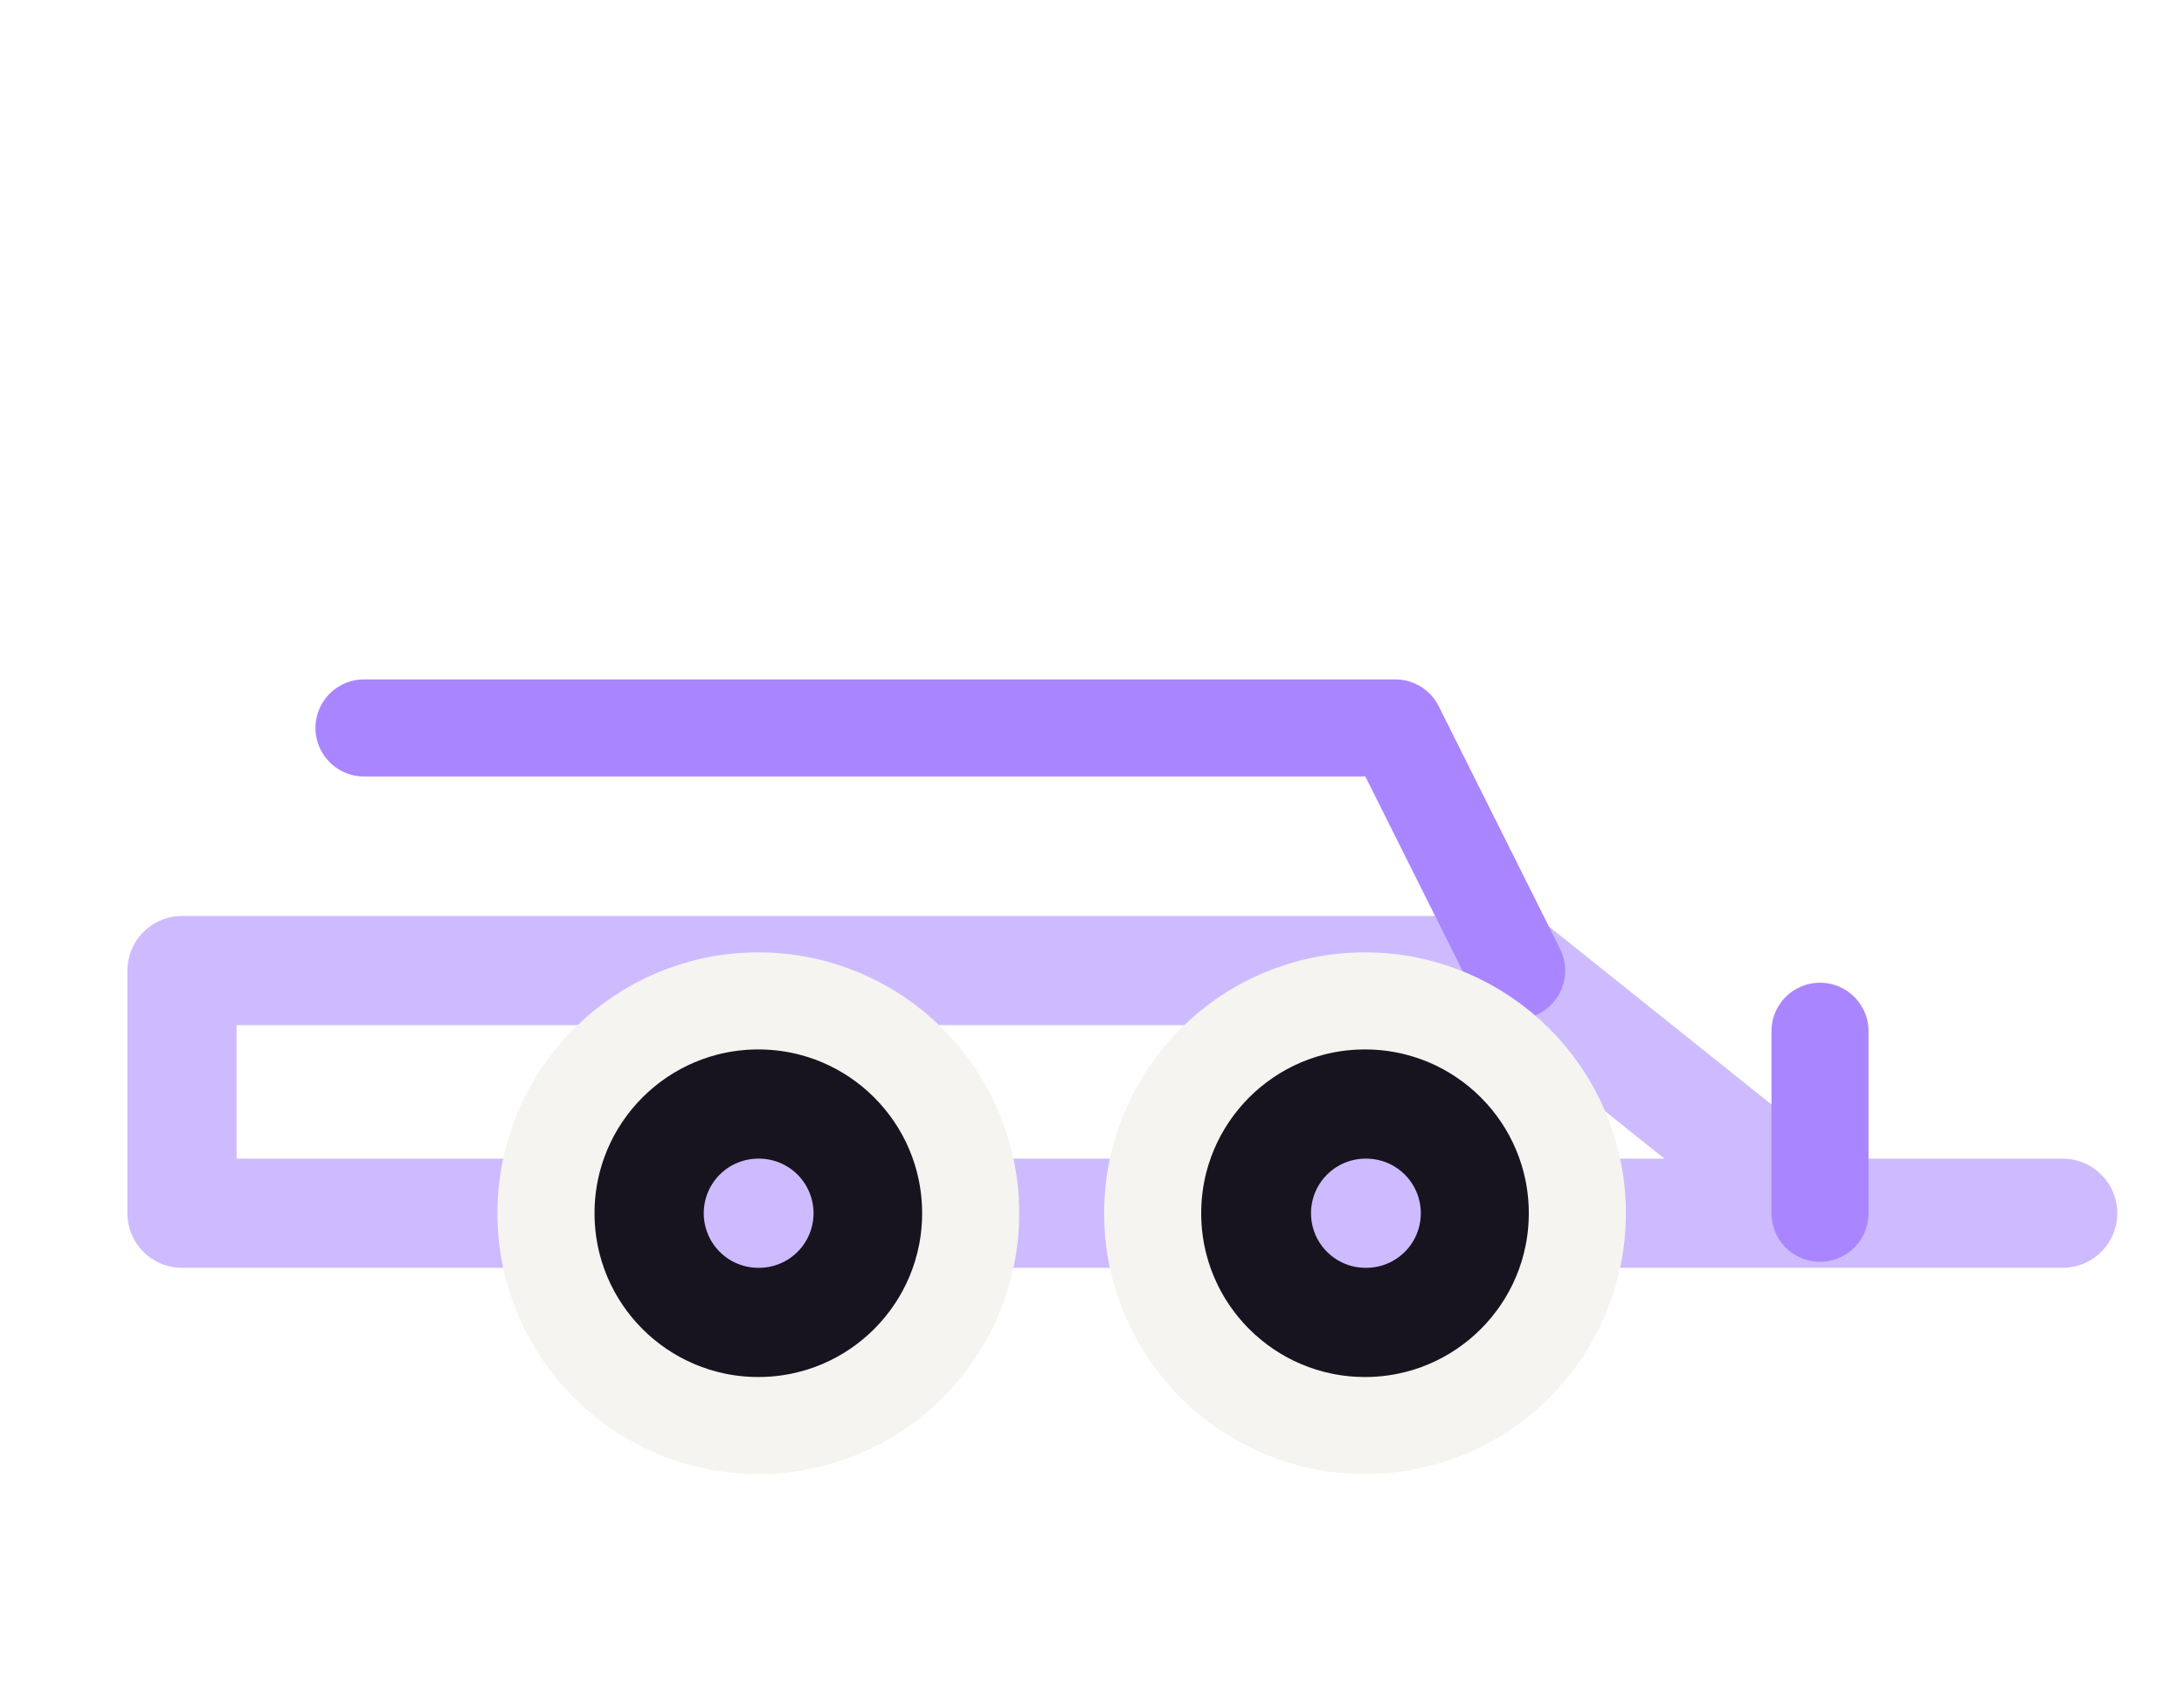
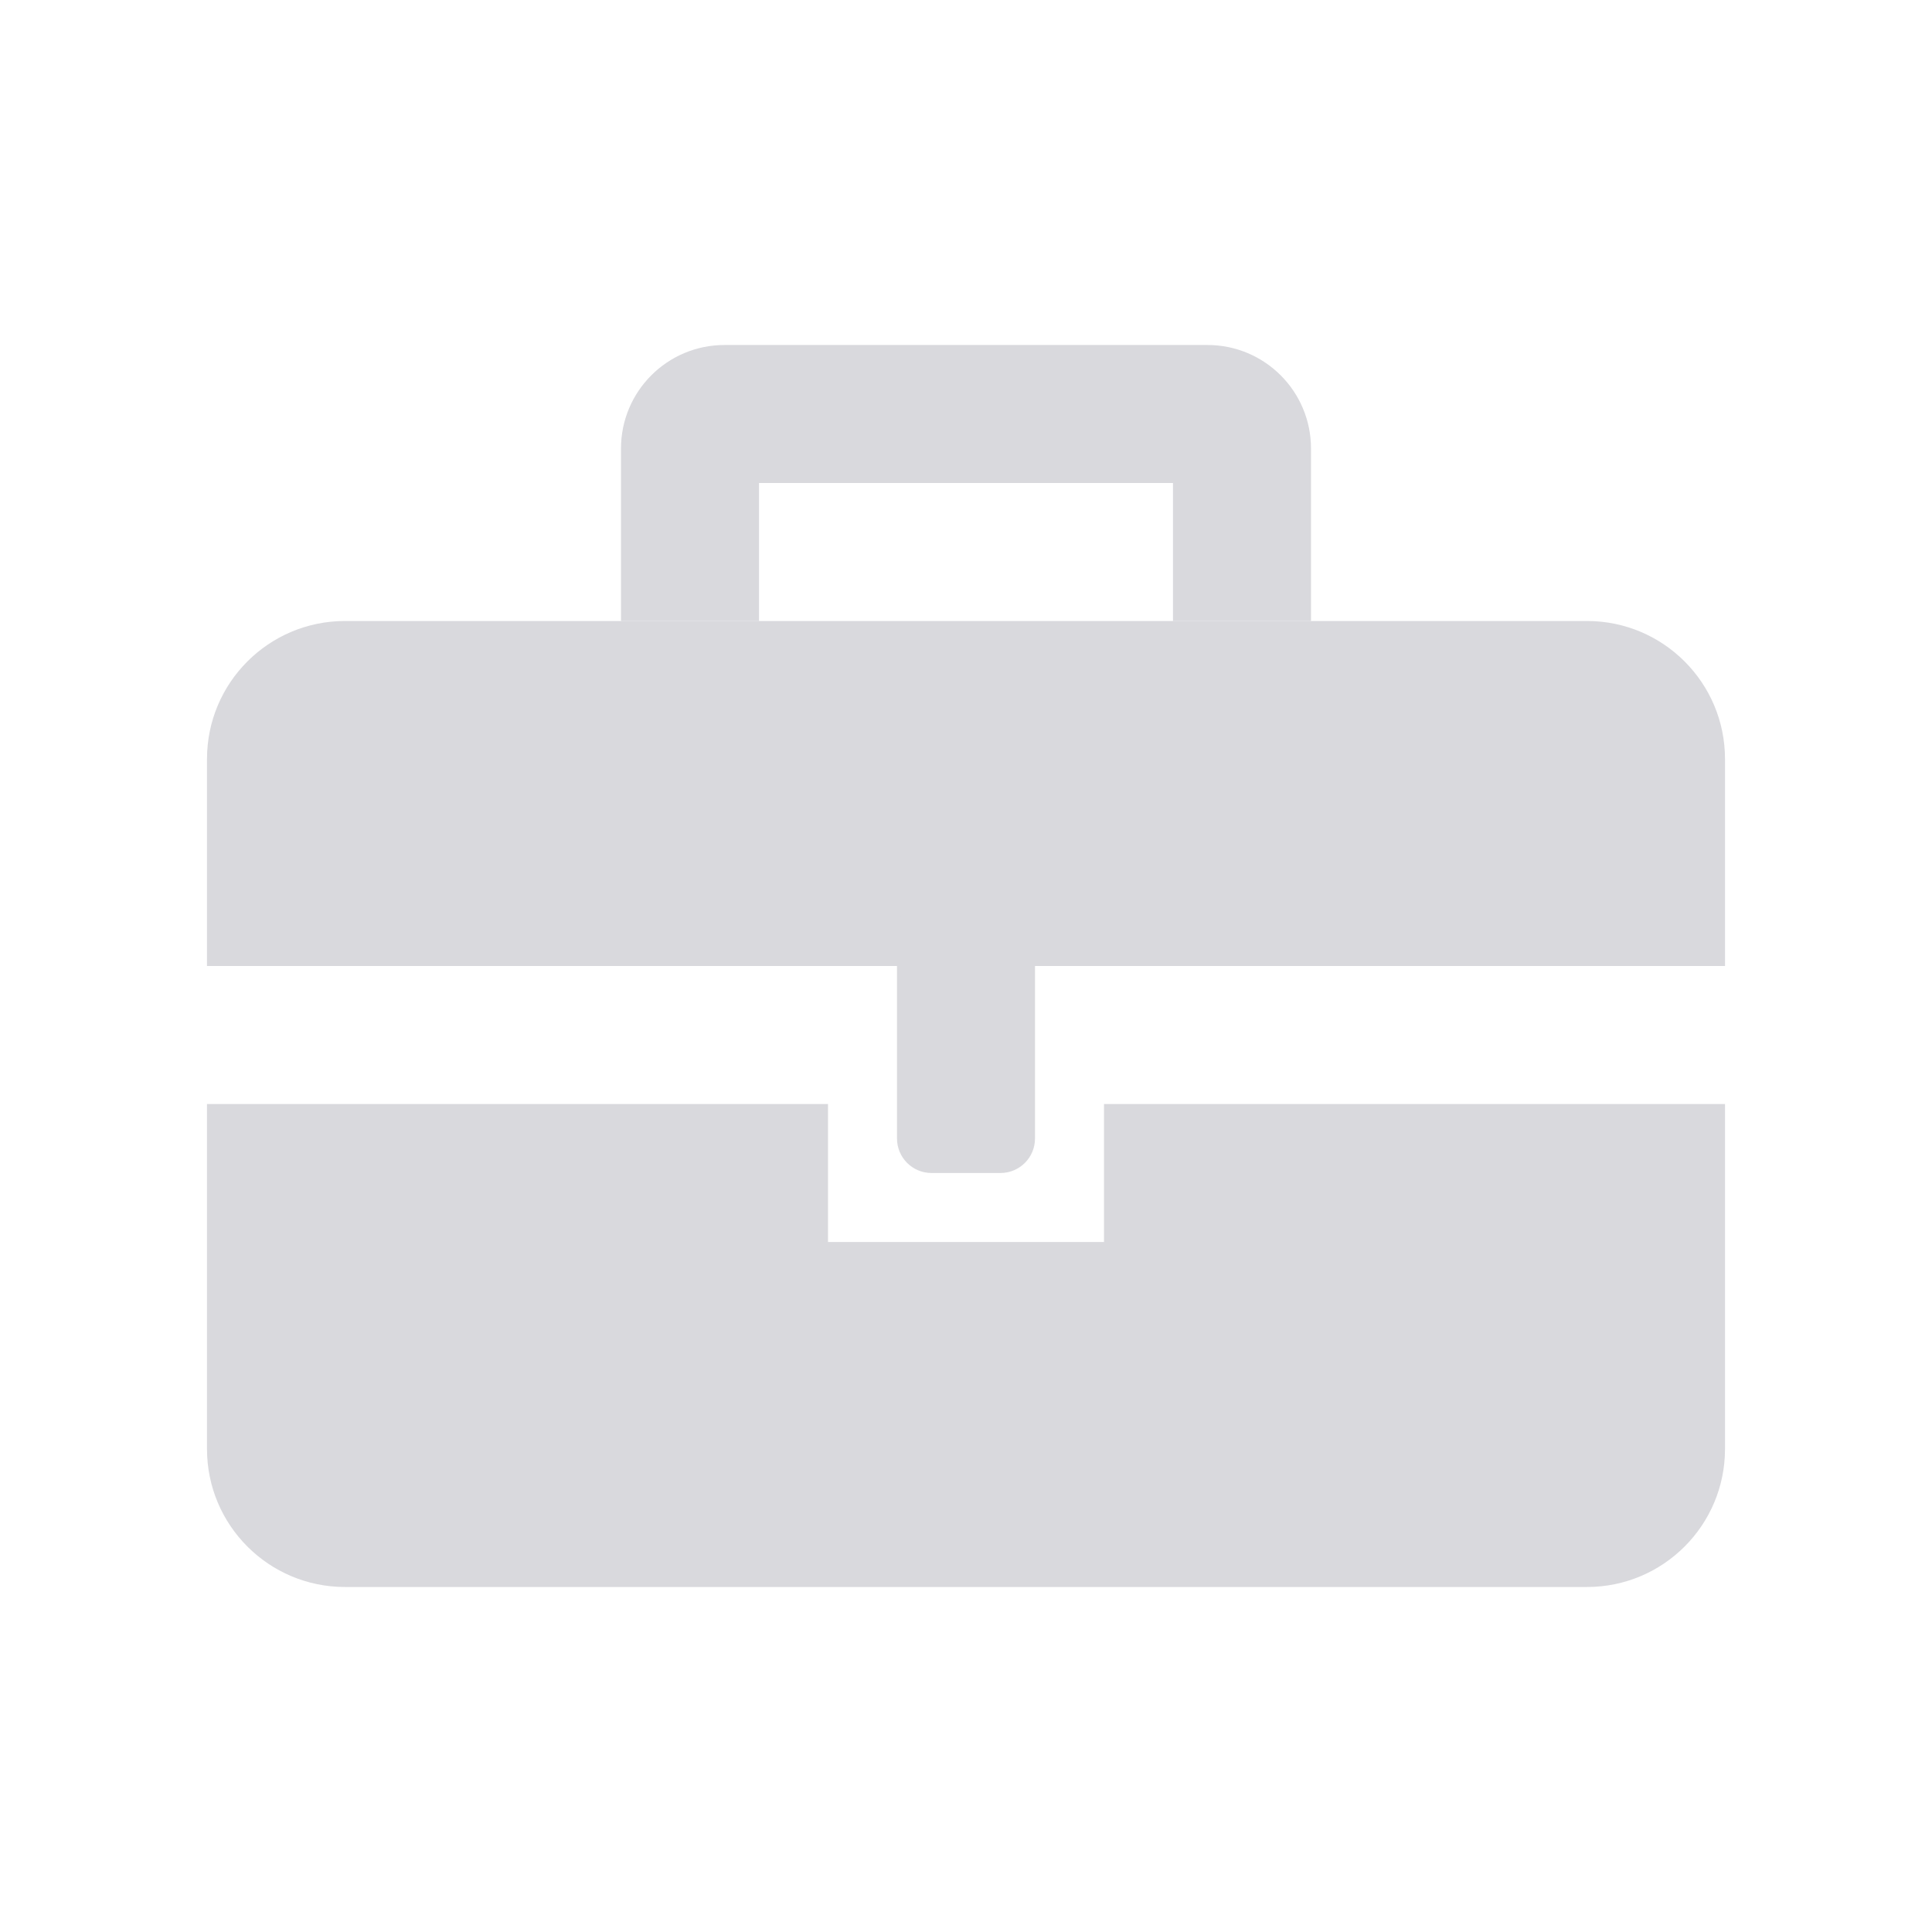
- <svg xmlns="http://www.w3.org/2000/svg" viewBox="0 0 36 28" fill="none" stroke-linecap="round" stroke-linejoin="round">
-   <path d="M3 16h22l5 4h4M3 16v4h6m7 0h3m7 0h4" stroke="#cebbff" stroke-width="1.8" />
-   <path d="M6 12h17l2 4M30 17v3" stroke="#a986ff" stroke-width="1.6" />
-   <circle cx="12.5" cy="20" r="3.5" fill="#18141f" stroke="#f5f4f0" stroke-width="1.6" />
-   <circle cx="22.5" cy="20" r="3.5" fill="#18141f" stroke="#f5f4f0" stroke-width="1.6" />
-   <path d="M12.5 20h.01m10 0h.01" stroke="#cebbff" stroke-width="1.8" />
+ <svg xmlns="http://www.w3.org/2000/svg" viewBox="0 0 28 28" fill="#d9d9dd">
+   <path d="M9 9V6.5A1.5 1.5 0 0 1 10.5 5h7A1.5 1.5 0 0 1 19 6.5V9h-2V7h-6v2z" />
+   <path d="M5 9h18a2 2 0 0 1 2 2v3H3v-3a2 2 0 0 1 2-2z" />
+   <path d="M3 16h9v2h4v-2h9v5a2 2 0 0 1-2 2H5a2 2 0 0 1-2-2z" />
+   <rect x="13" y="13" width="2" height="4" rx=".5" />
</svg>
